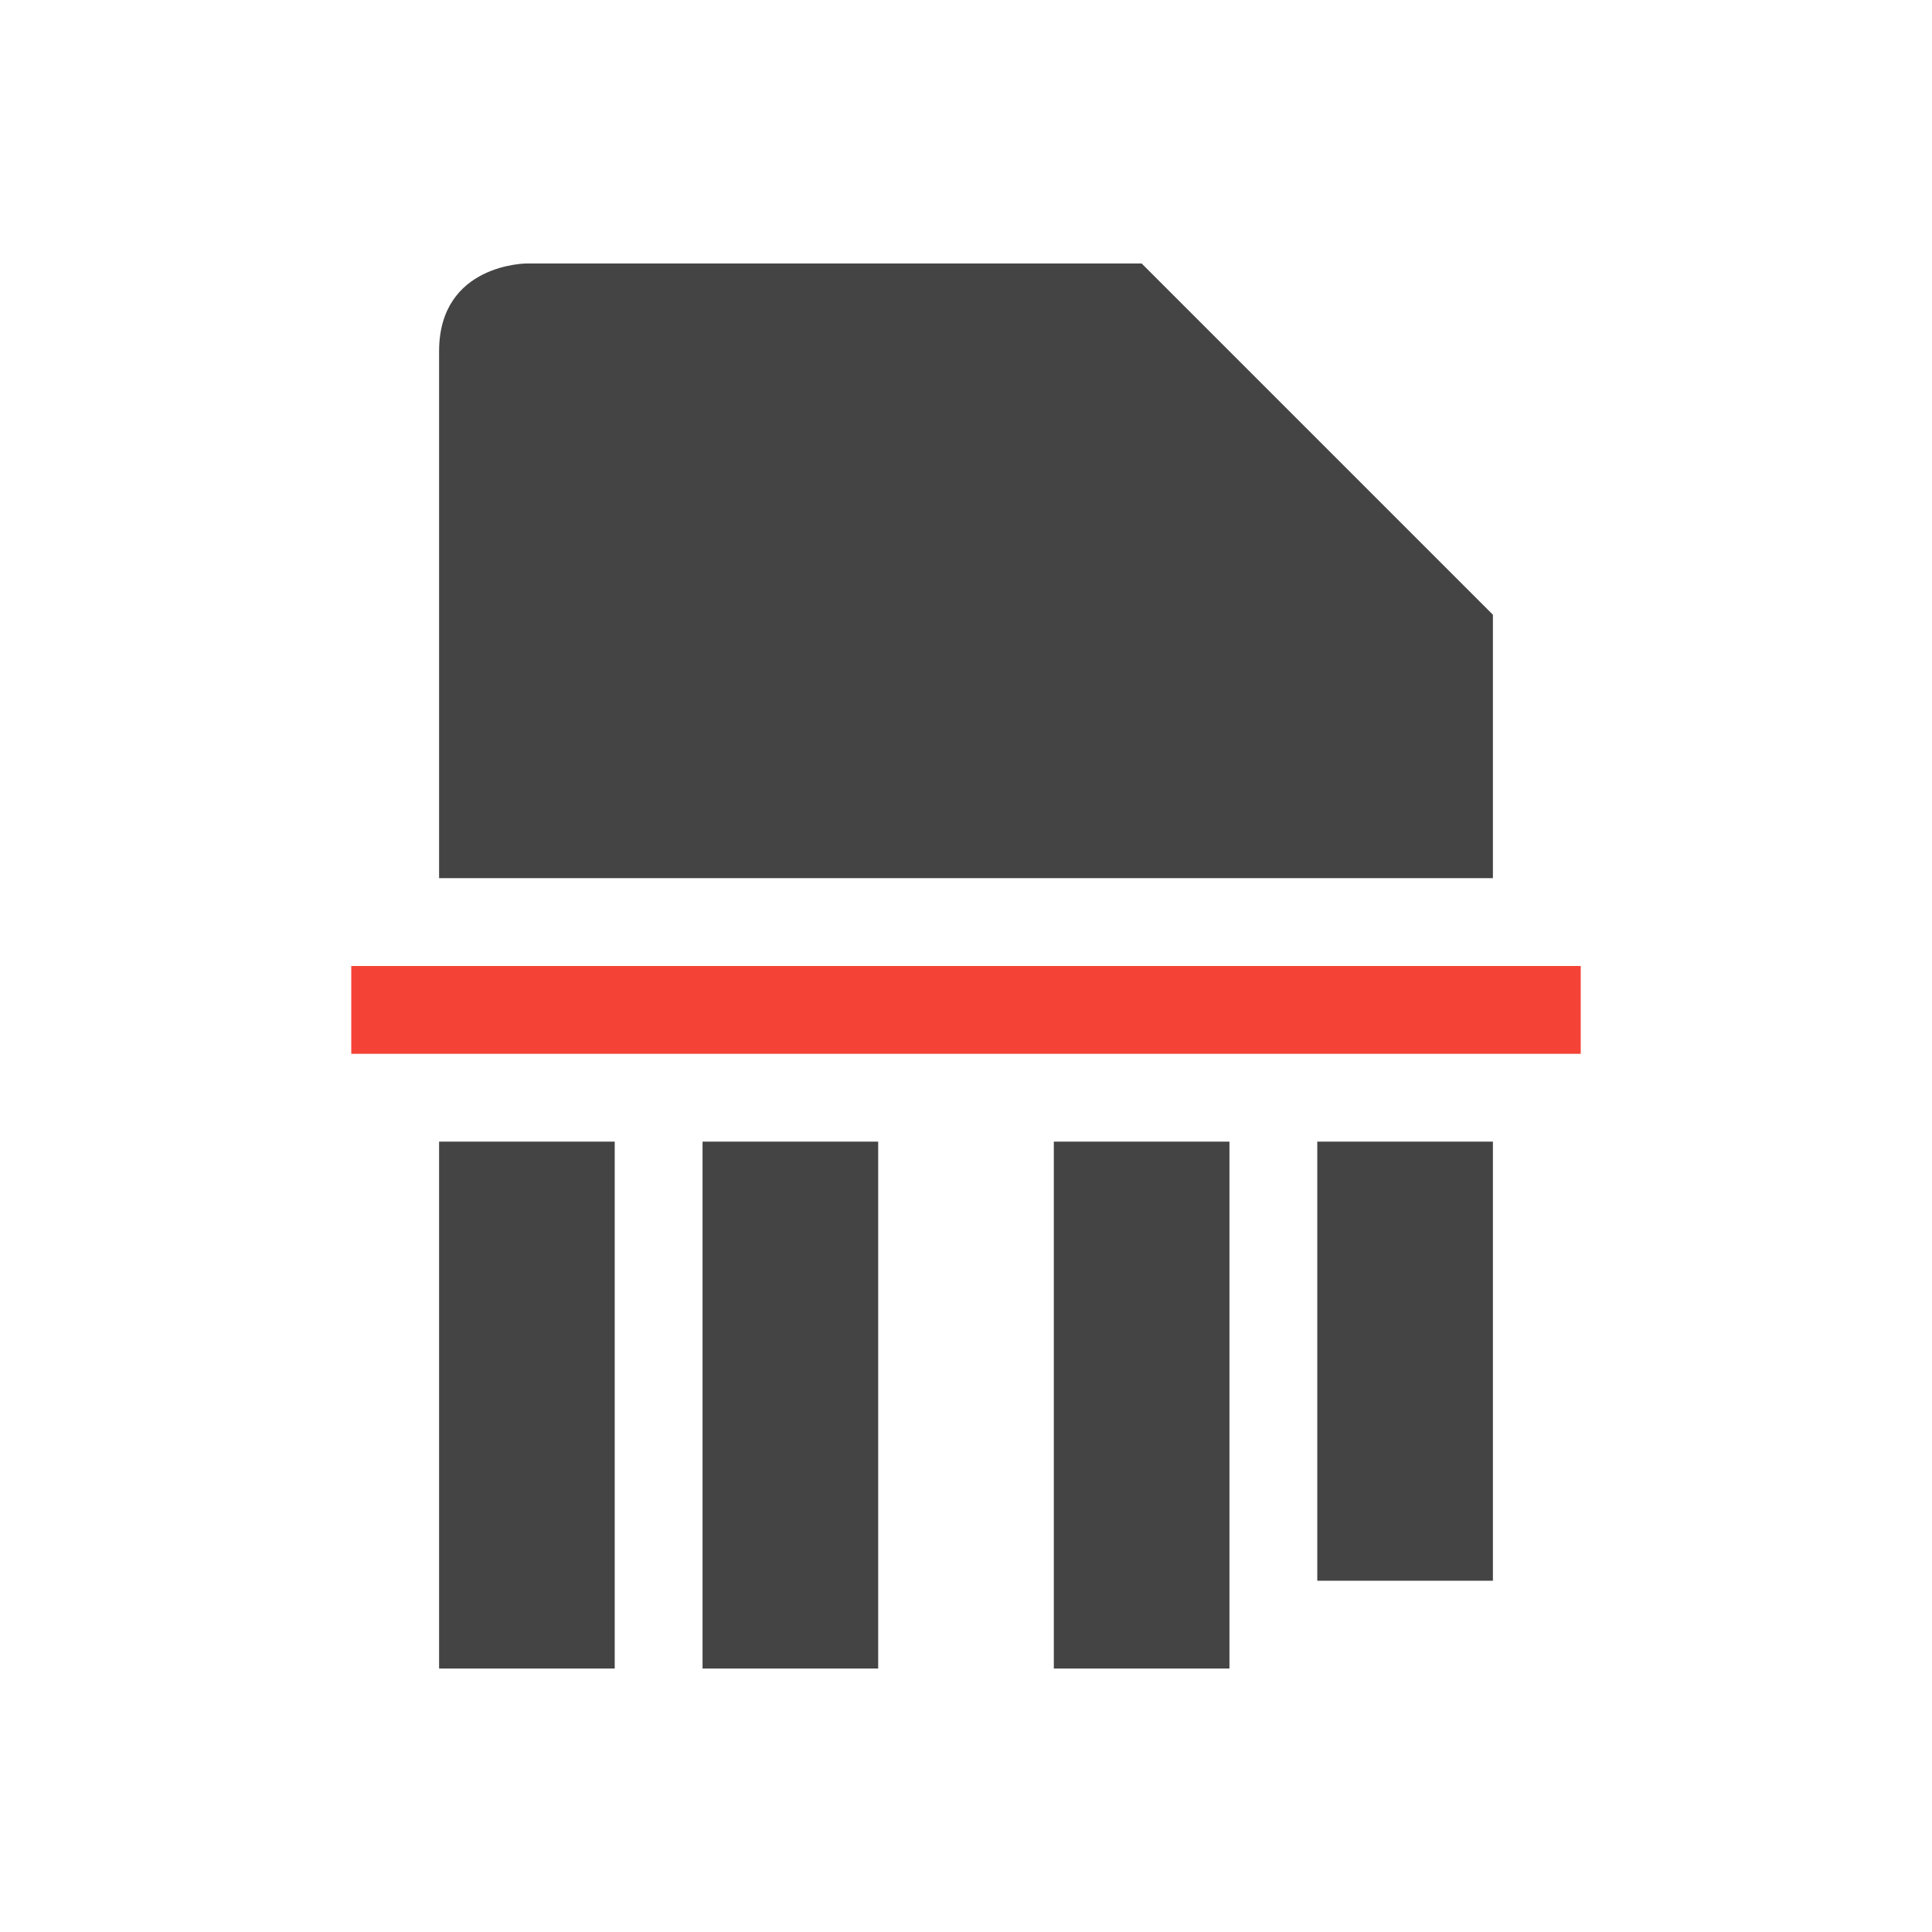
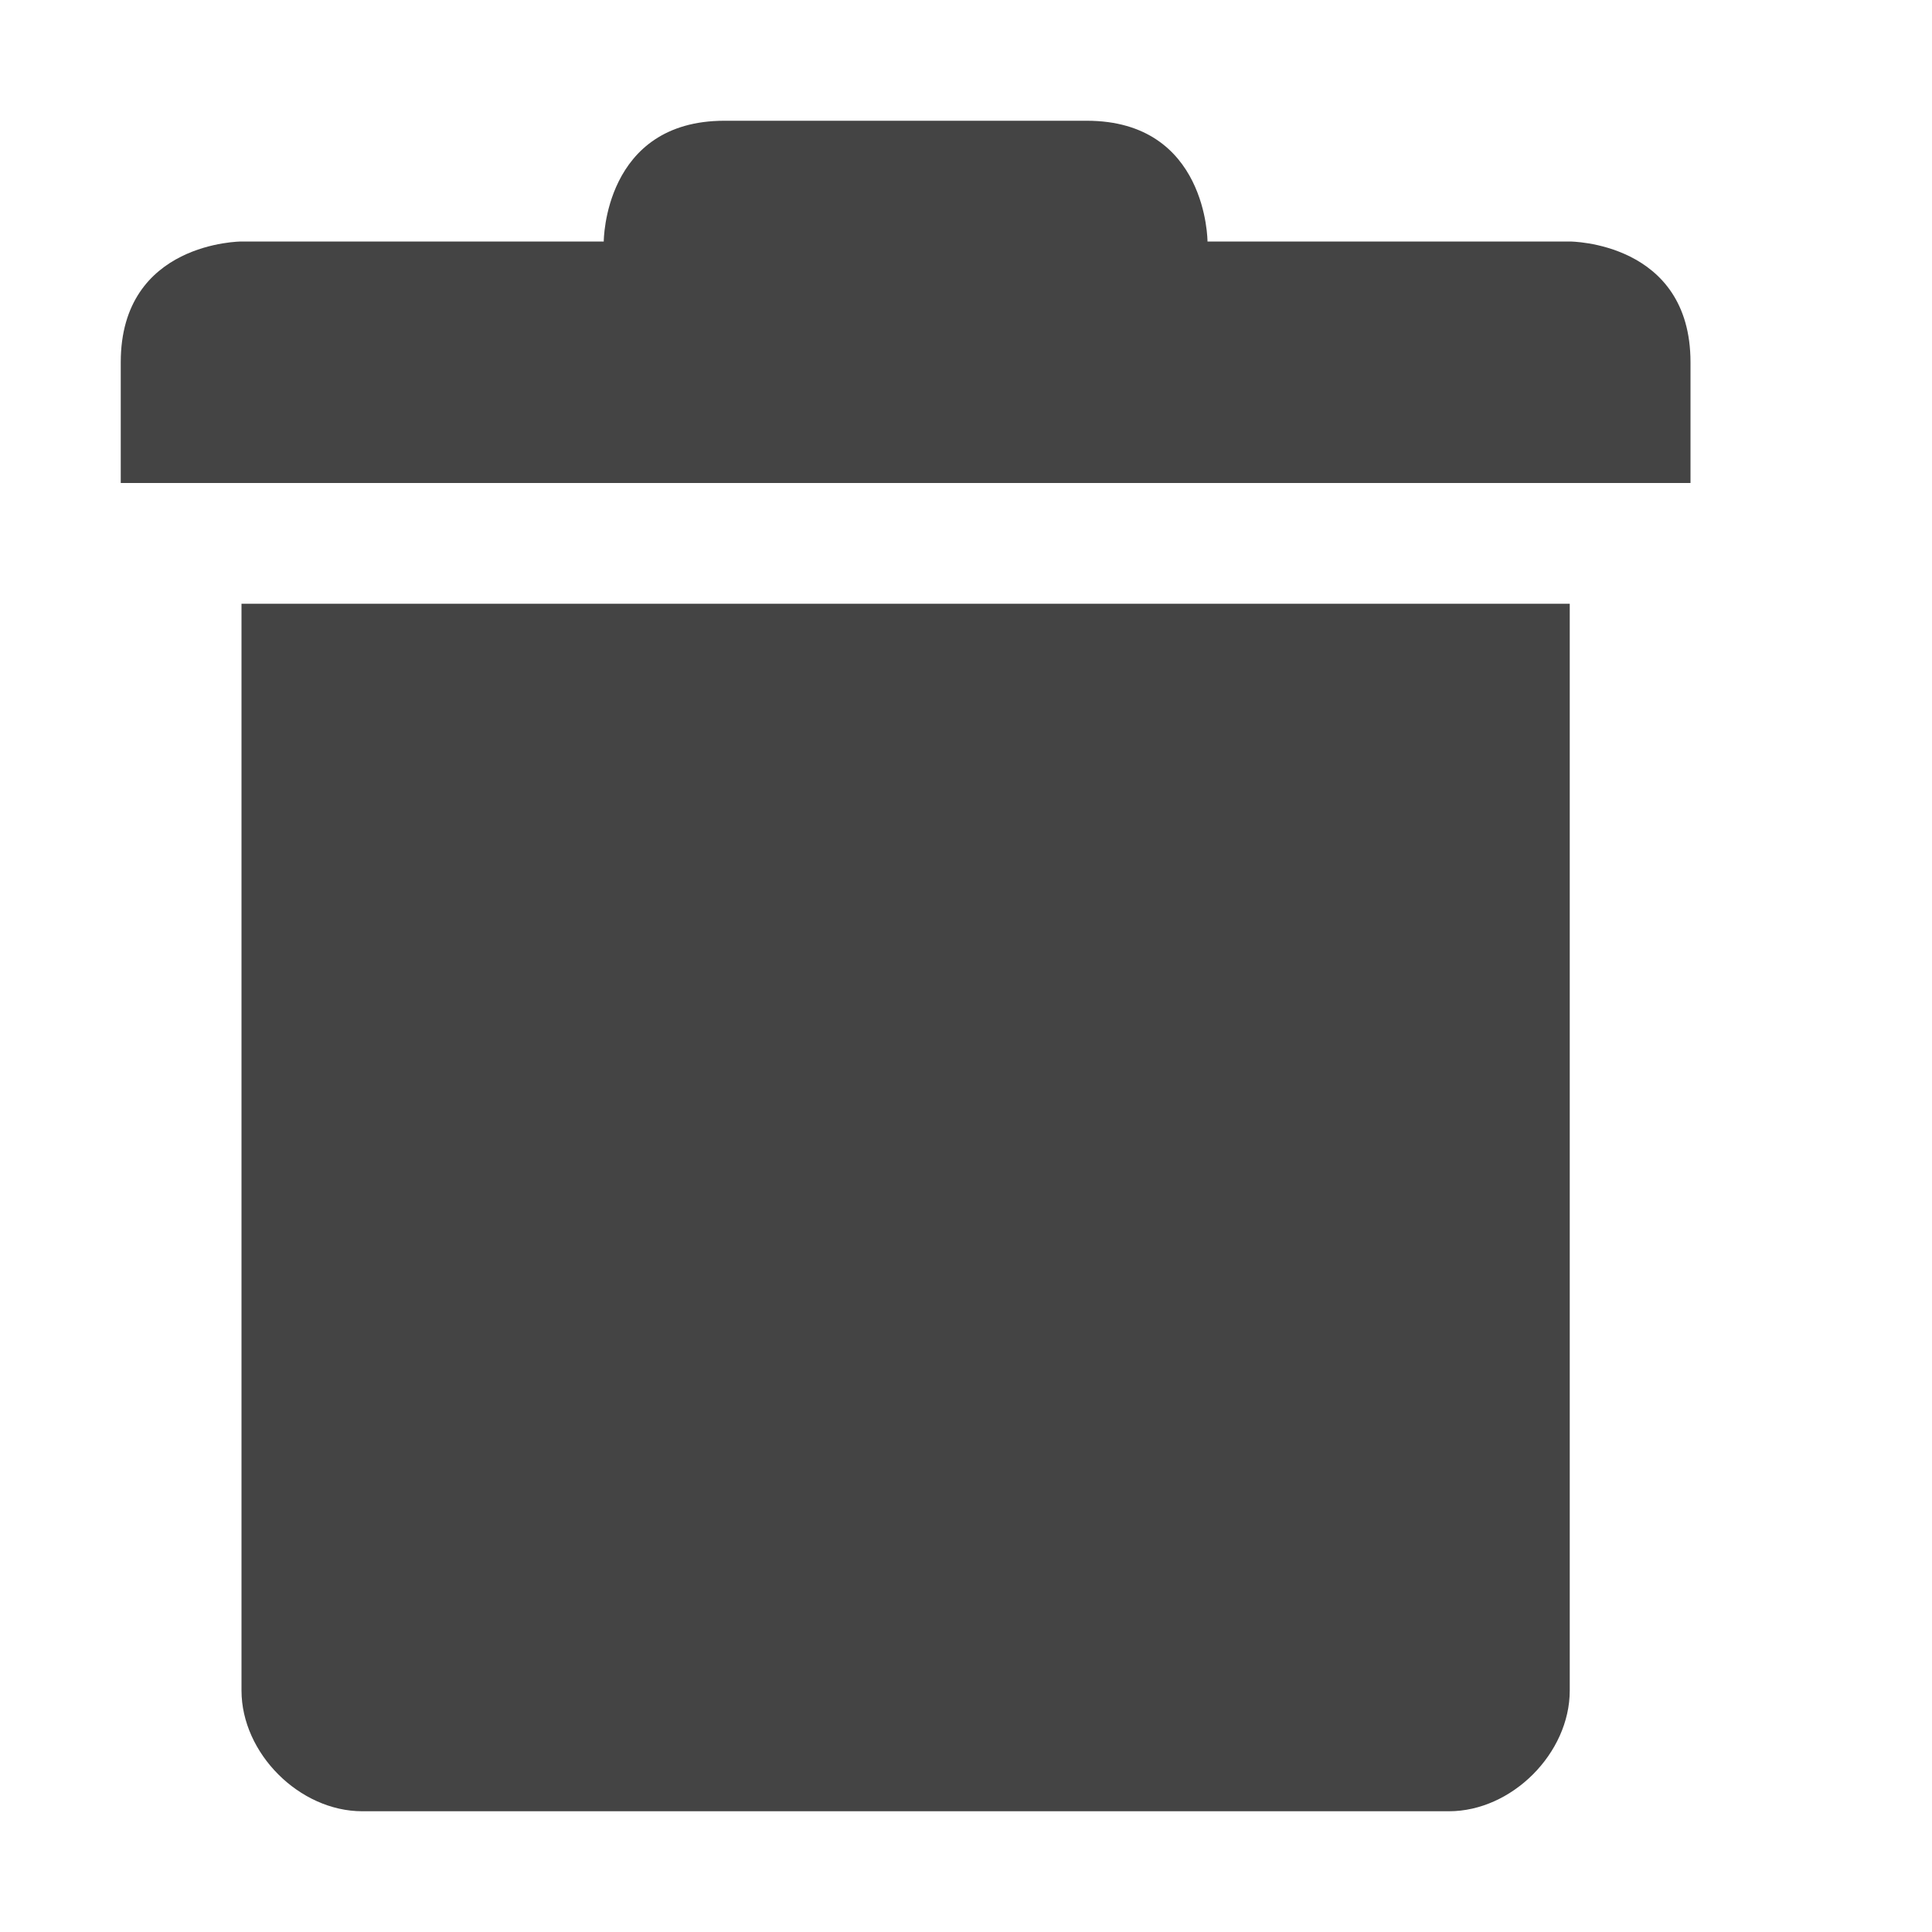
- <svg xmlns="http://www.w3.org/2000/svg" width="22" height="22" version="1.1">
+ <svg xmlns="http://www.w3.org/2000/svg" width="16" height="16" version="1.1">
  <defs>
    <style id="current-color-scheme" type="text/css">
   .ColorScheme-Text { color:#444444; } .ColorScheme-Highlight { color:#4285f4; } .ColorScheme-NeutralText { color:#ff9800; } .ColorScheme-PositiveText { color:#4caf50; } .ColorScheme-NegativeText { color:#f44336; }
  </style>
  </defs>
-   <path style="fill:currentColor" class="ColorScheme-Text" d="M 6,3 C 6,3 5,3 5,4 V 10 H 17 V 7 L 13,3 Z M 5,13 V 19 H 7 V 13 Z M 8,13 V 19 H 10 V 13 Z M 12,13 V 19 H 14 V 13 Z M 15,13 V 18 H 17 V 13 Z" />
-   <path style="fill:currentColor" class="ColorScheme-NegativeText error" d="M 4,11 V 12 H 18 V 11 Z" />
+   <path style="fill:currentColor" class="ColorScheme-Text" d="M 6,1 C 5,1 5,2 5,2 H 2 C 2,2 1,2 1,3 V 4 H 14 V 3 C 14,2 13,2 13,2 H 10 C 10,2 10,1 9,1 Z M 2,5 V 14 C 2,14.52 2.48,15 3,15 H 12 C 12.52,15 13,14.52 13,14 V 5 Z" />
</svg>
